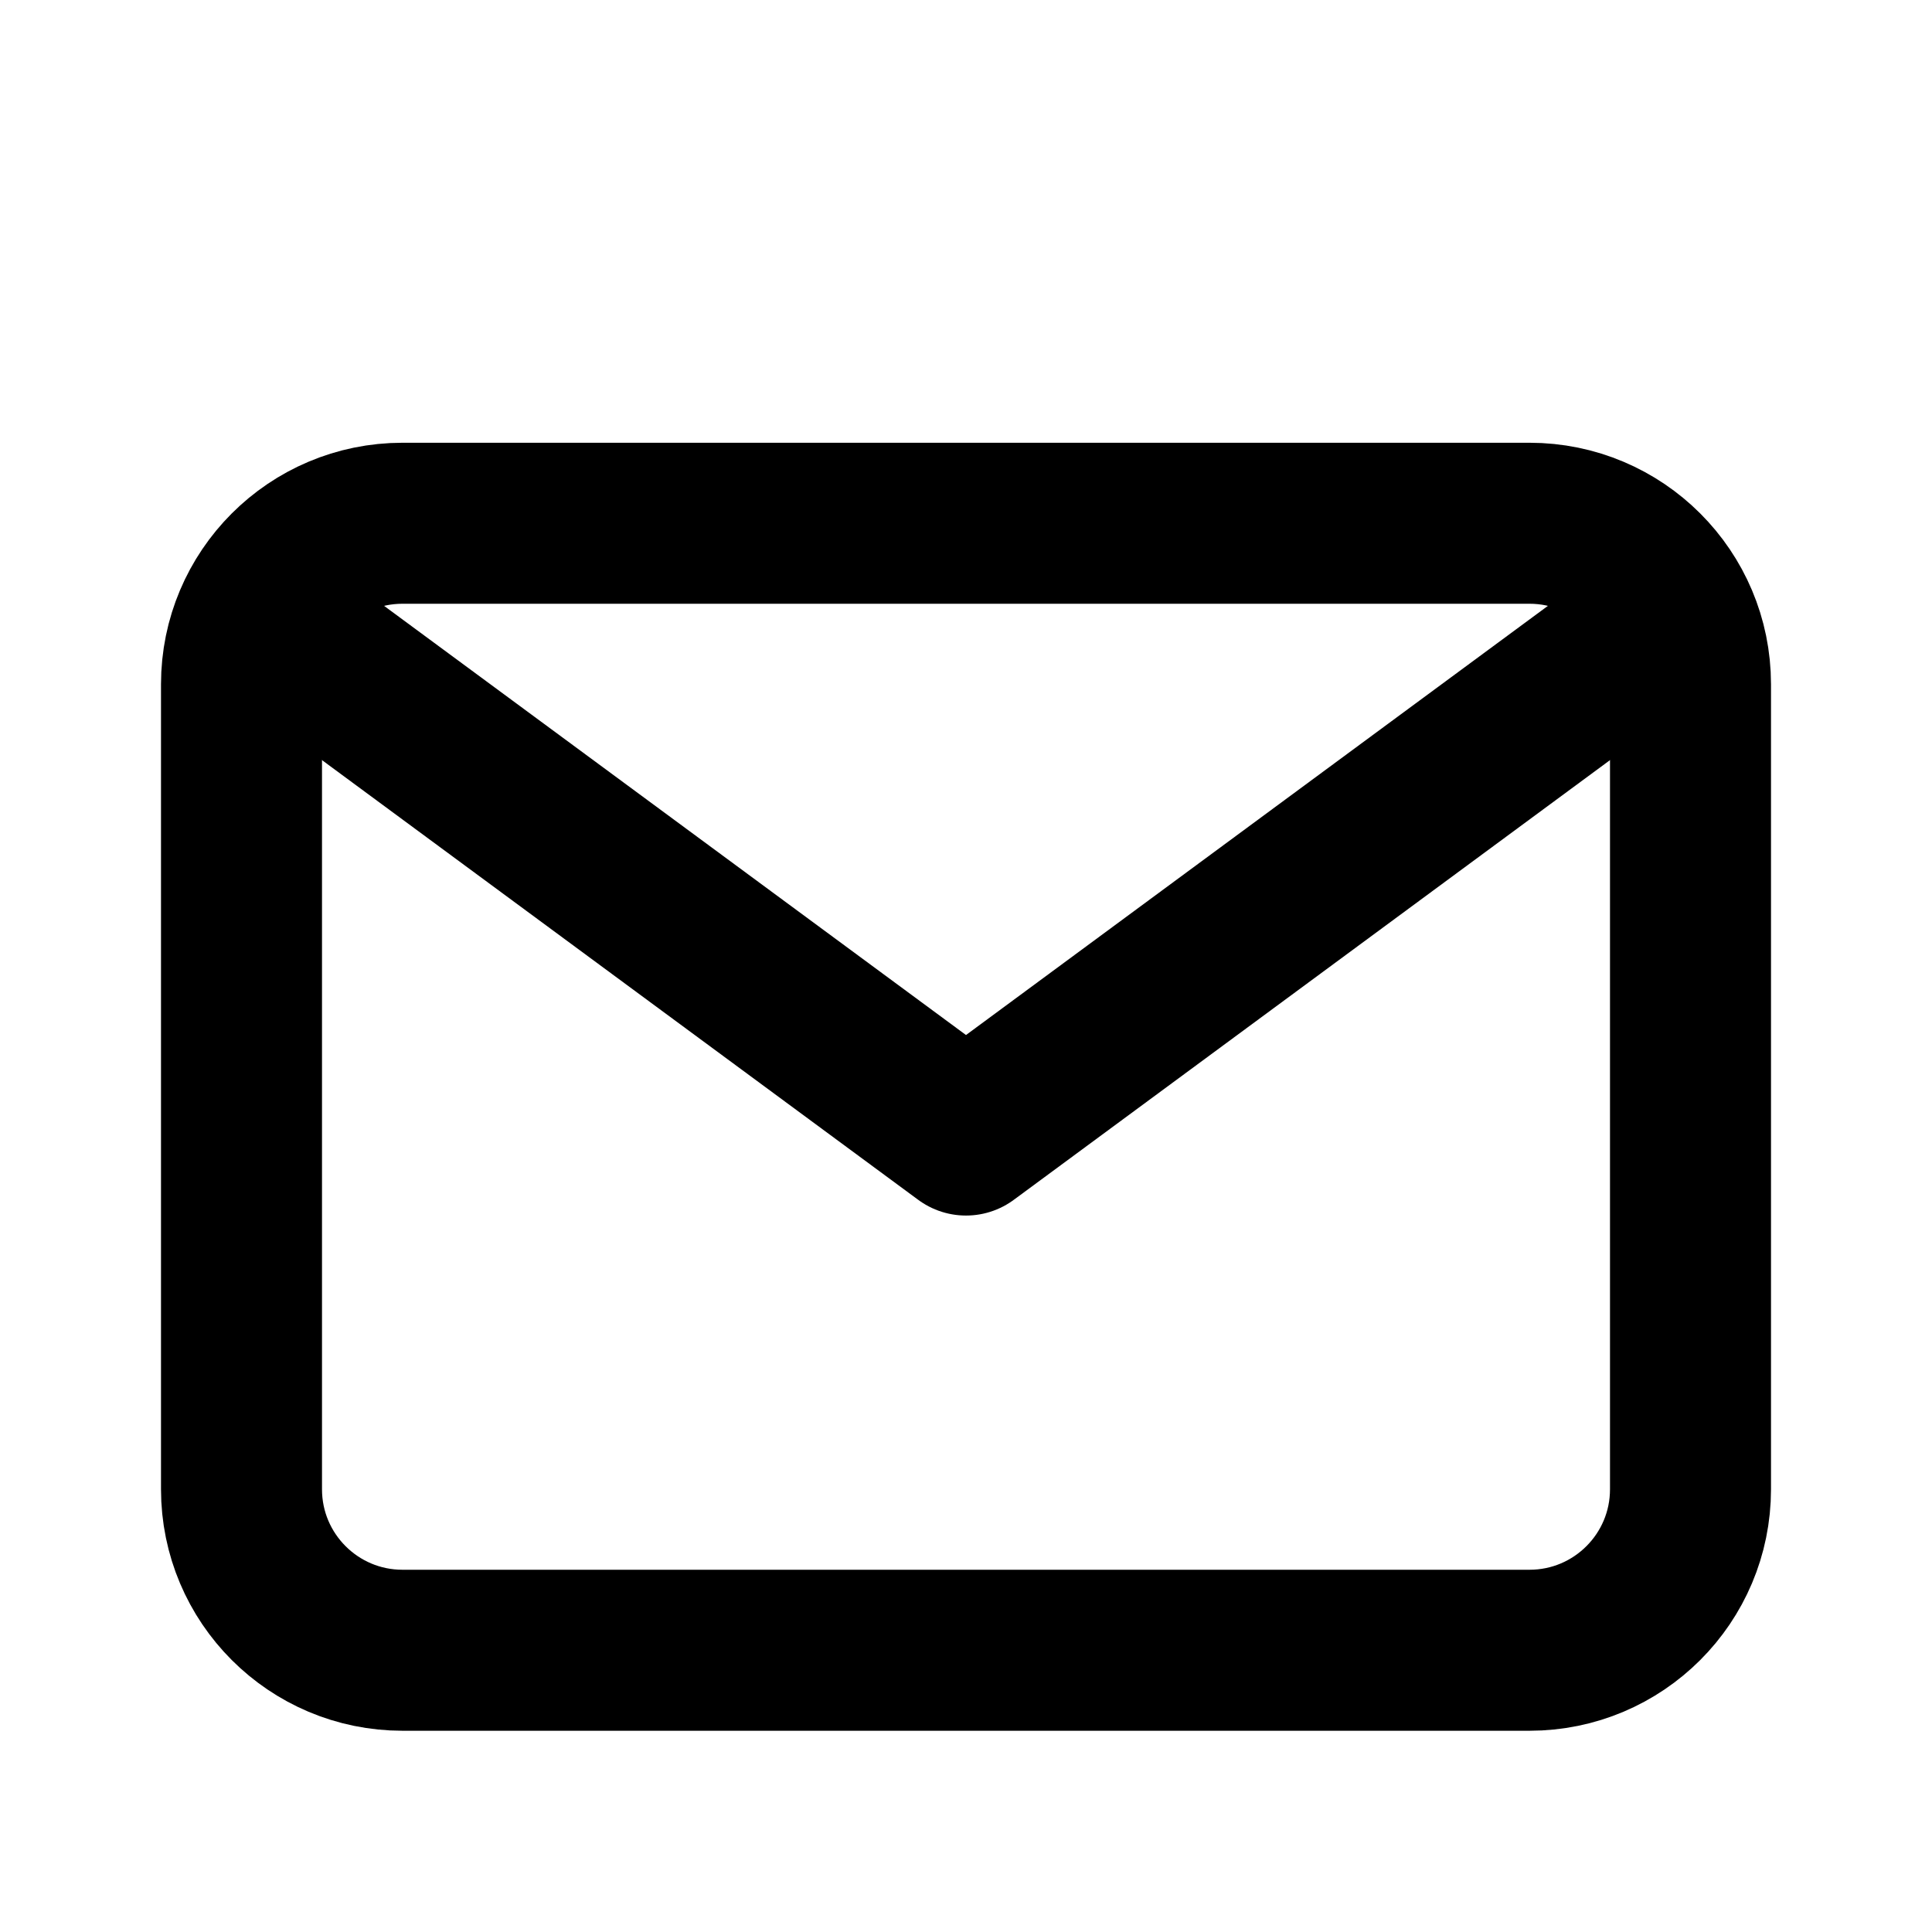
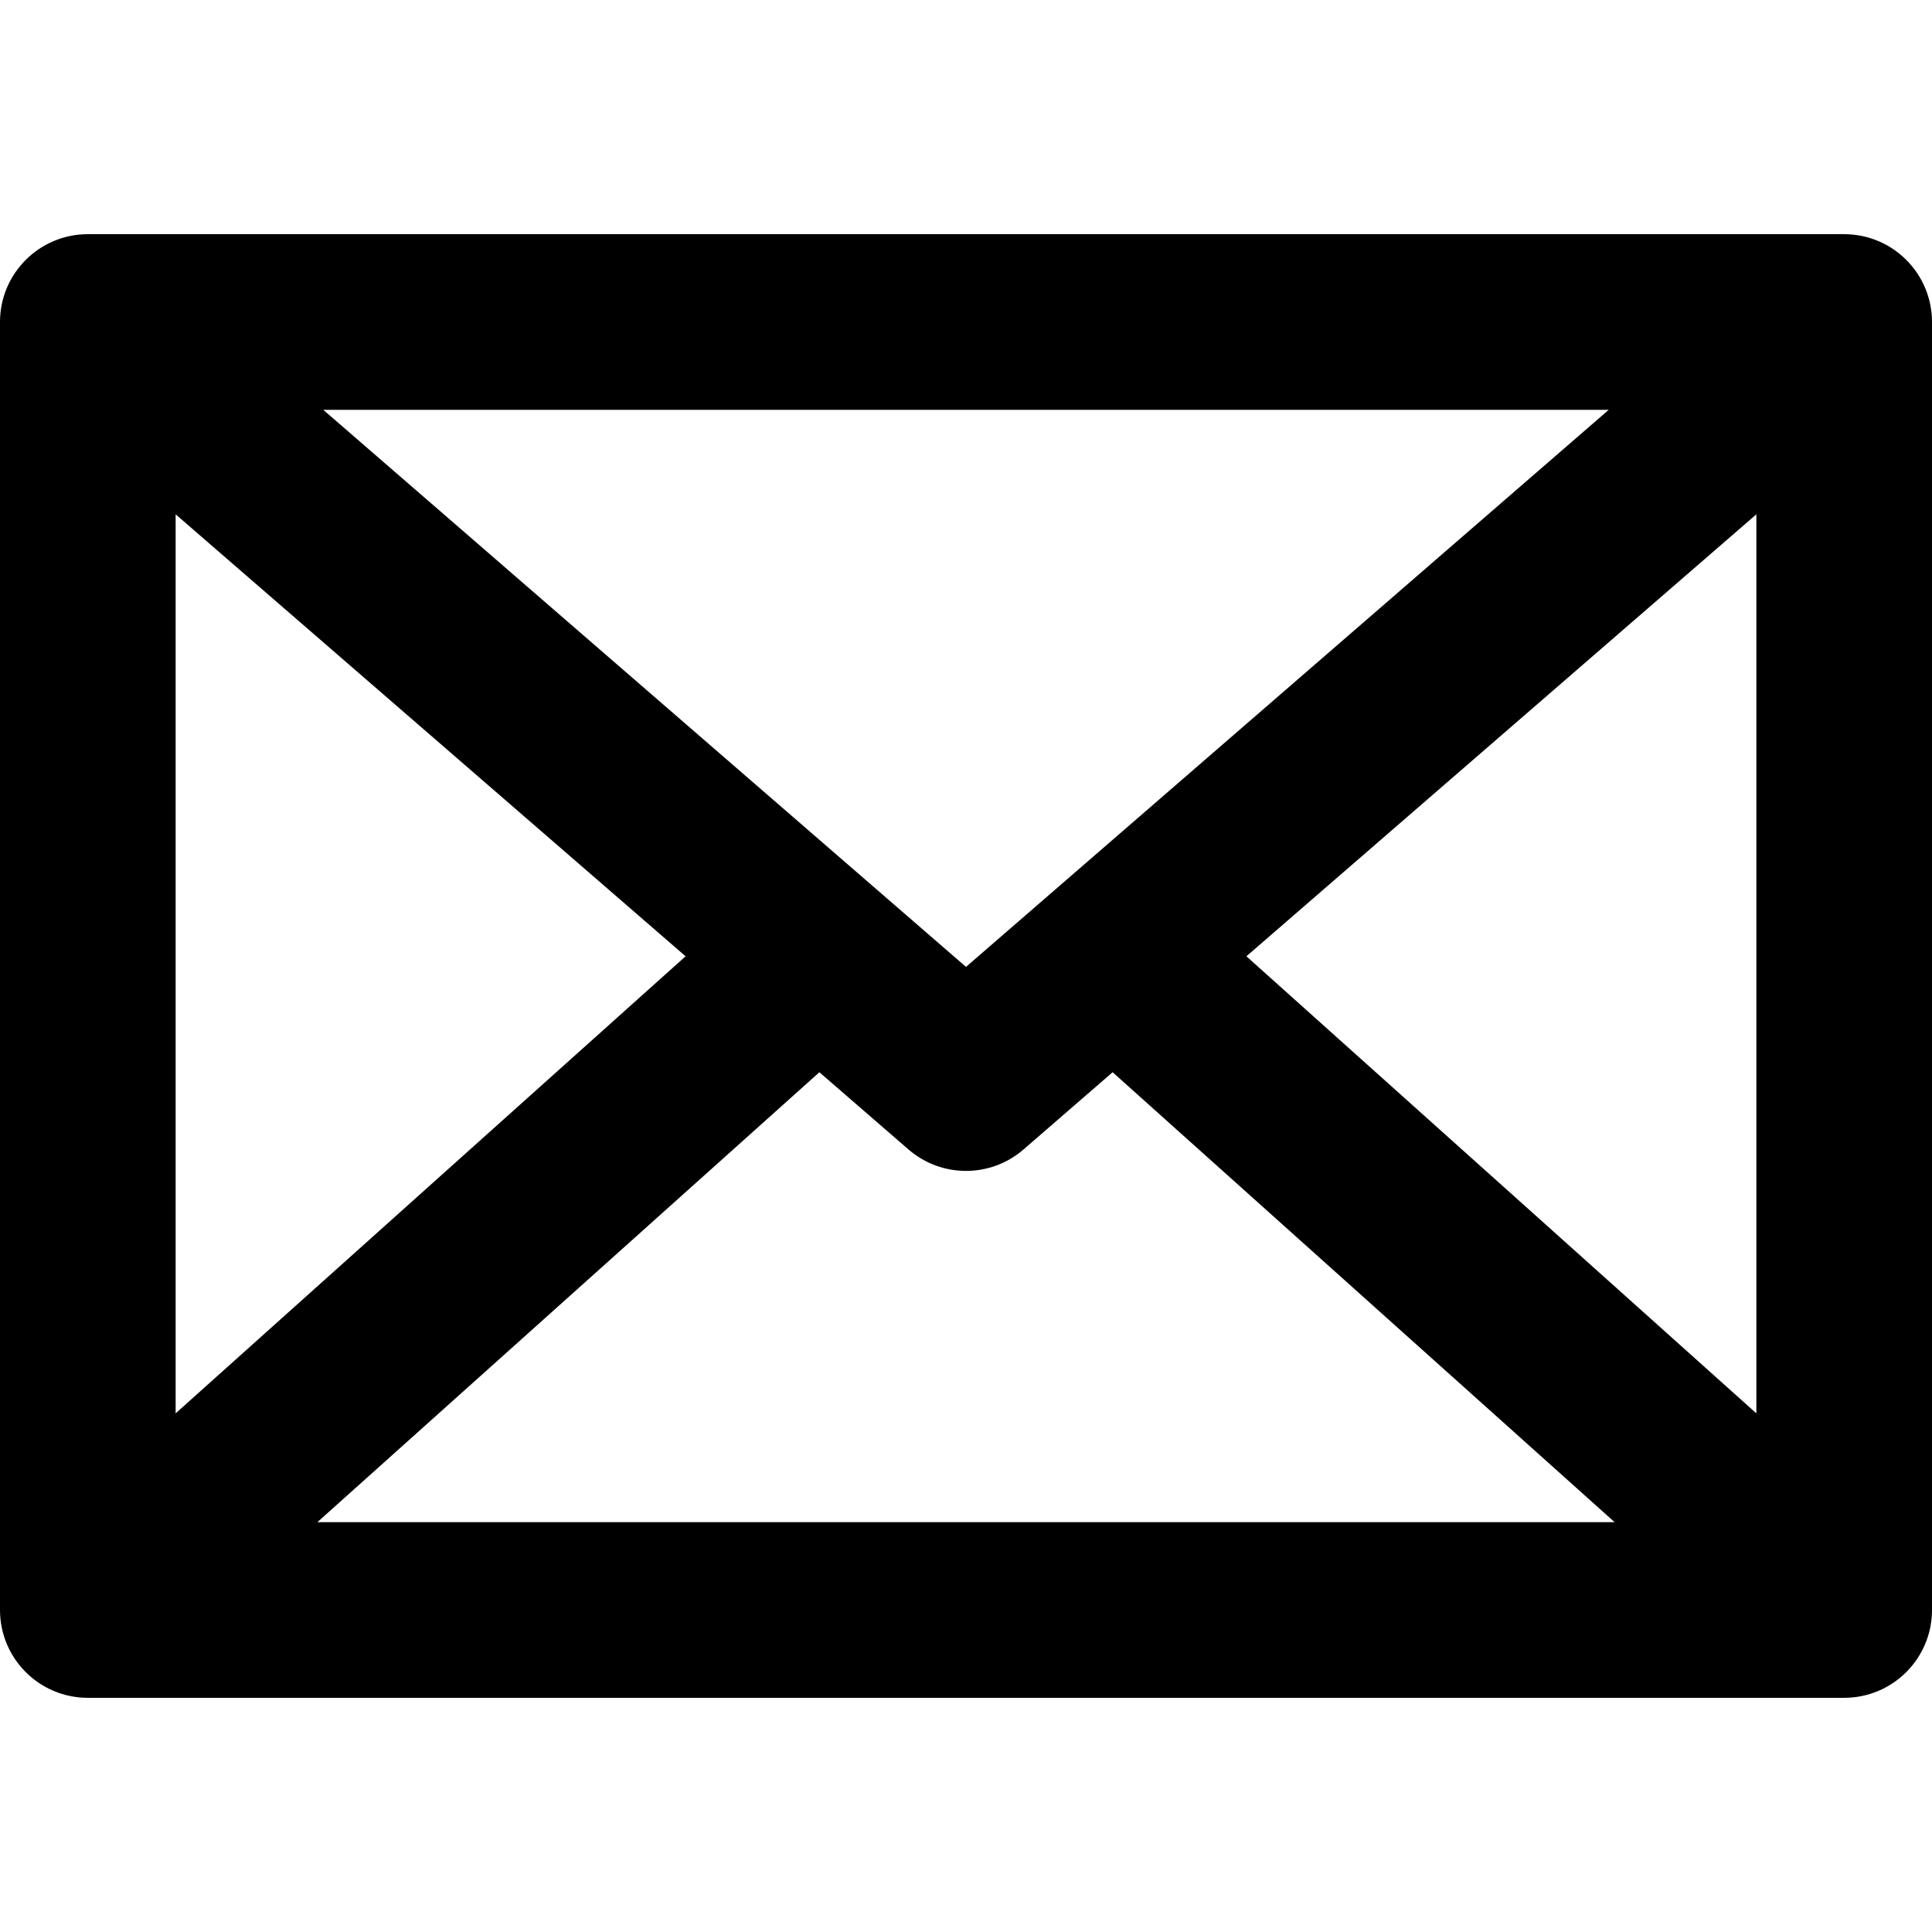
- <svg xmlns="http://www.w3.org/2000/svg" width="800px" height="800px" viewBox="0 0 24 24">
-   <g id="Complete">
-     <g id="mail">
-       <g>
-         <polyline fill="none" points="4 8.2 12 14.1 20 8.2" stroke="#000000" stroke-linecap="round" stroke-linejoin="round" stroke-width="2" />
-         <rect fill="none" height="14" rx="2" ry="2" stroke="#000000" stroke-linecap="round" stroke-linejoin="round" stroke-width="2" width="18" x="3" y="6.5" />
-       </g>
-     </g>
+ <svg xmlns="http://www.w3.org/2000/svg" fill="#000000" height="800px" width="800px" version="1.1" id="Capa_1" viewBox="0 0 330 330" xml:space="preserve">
+   <g>
+     <path d="M315,40H15C6.716,40,0,46.716,0,55v220c0,8.284,6.716,15,15,15h300c8.284,0,15-6.716,15-15V55   C330,46.716,323.284,40,315,40z M30,87.849l87.104,75.492L30,241.412V87.849z M165,165.15L55.212,70h219.576L165,165.15z    M139.957,183.145l15.219,13.19c2.819,2.443,6.321,3.665,9.824,3.665s7.005-1.222,9.824-3.665l15.22-13.19L275.791,260H54.209   L139.957,183.145z M212.895,163.341L300,87.85v153.563L212.895,163.341z" />
  </g>
</svg>
